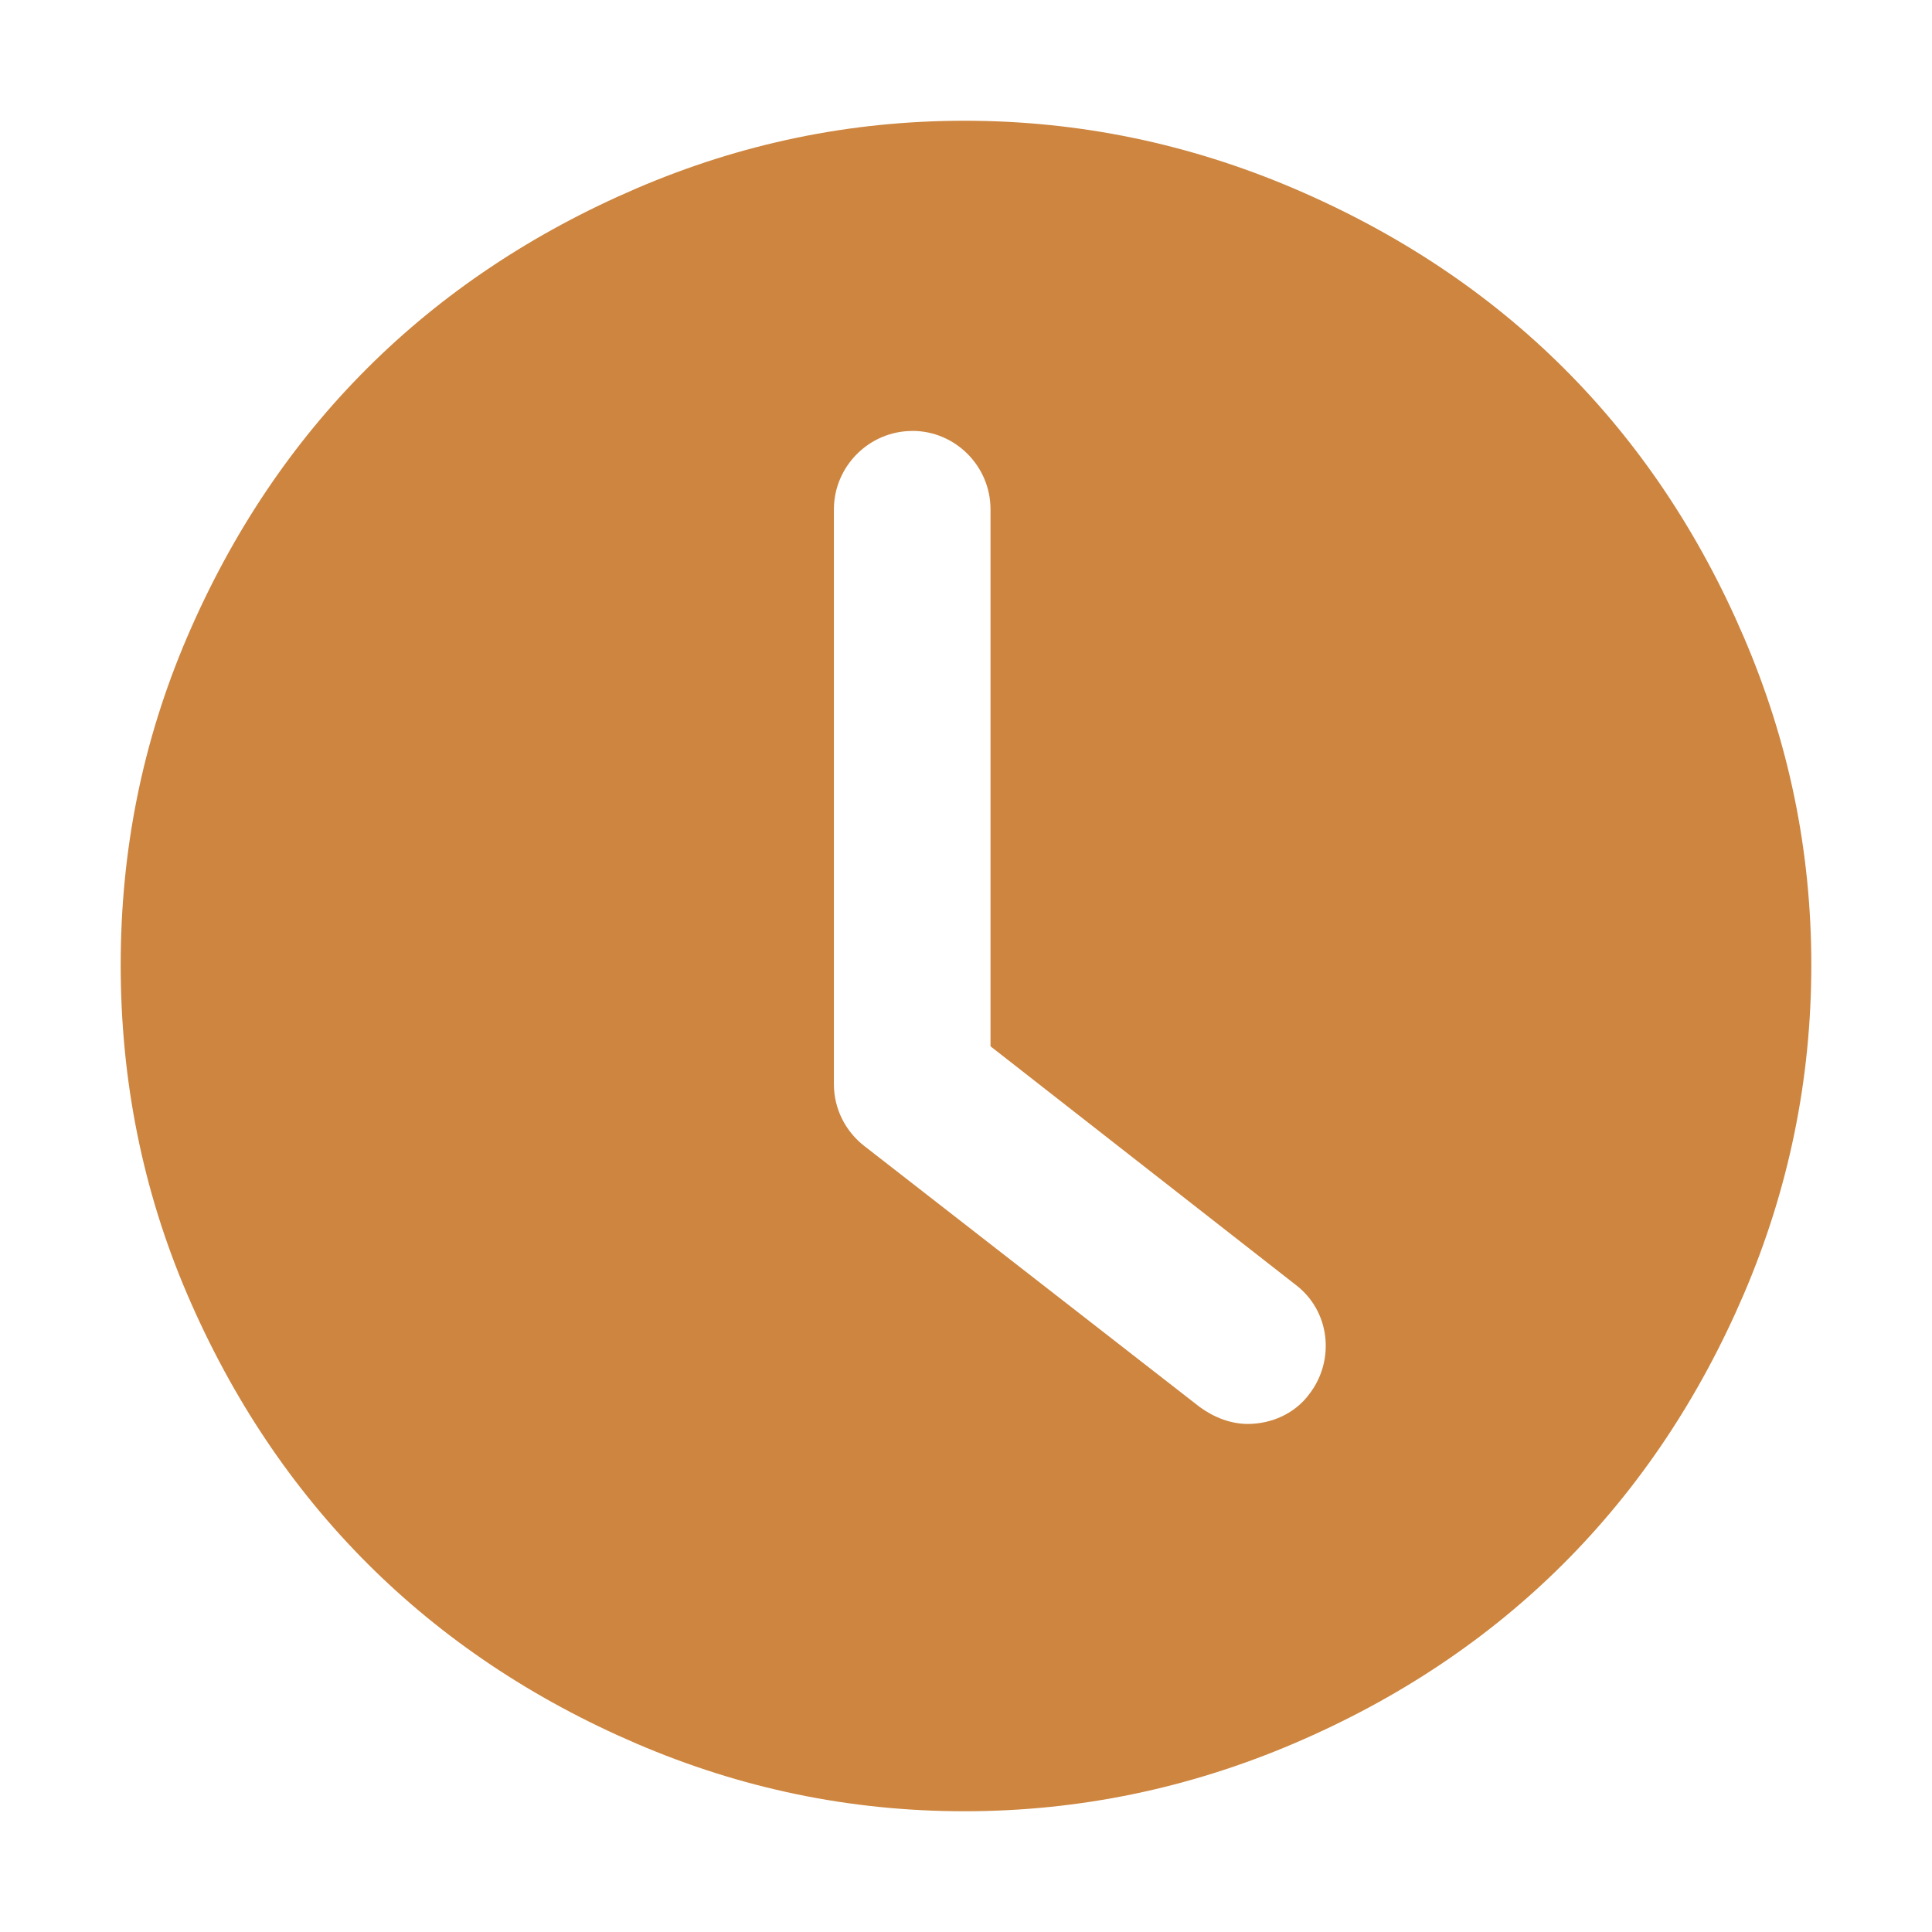
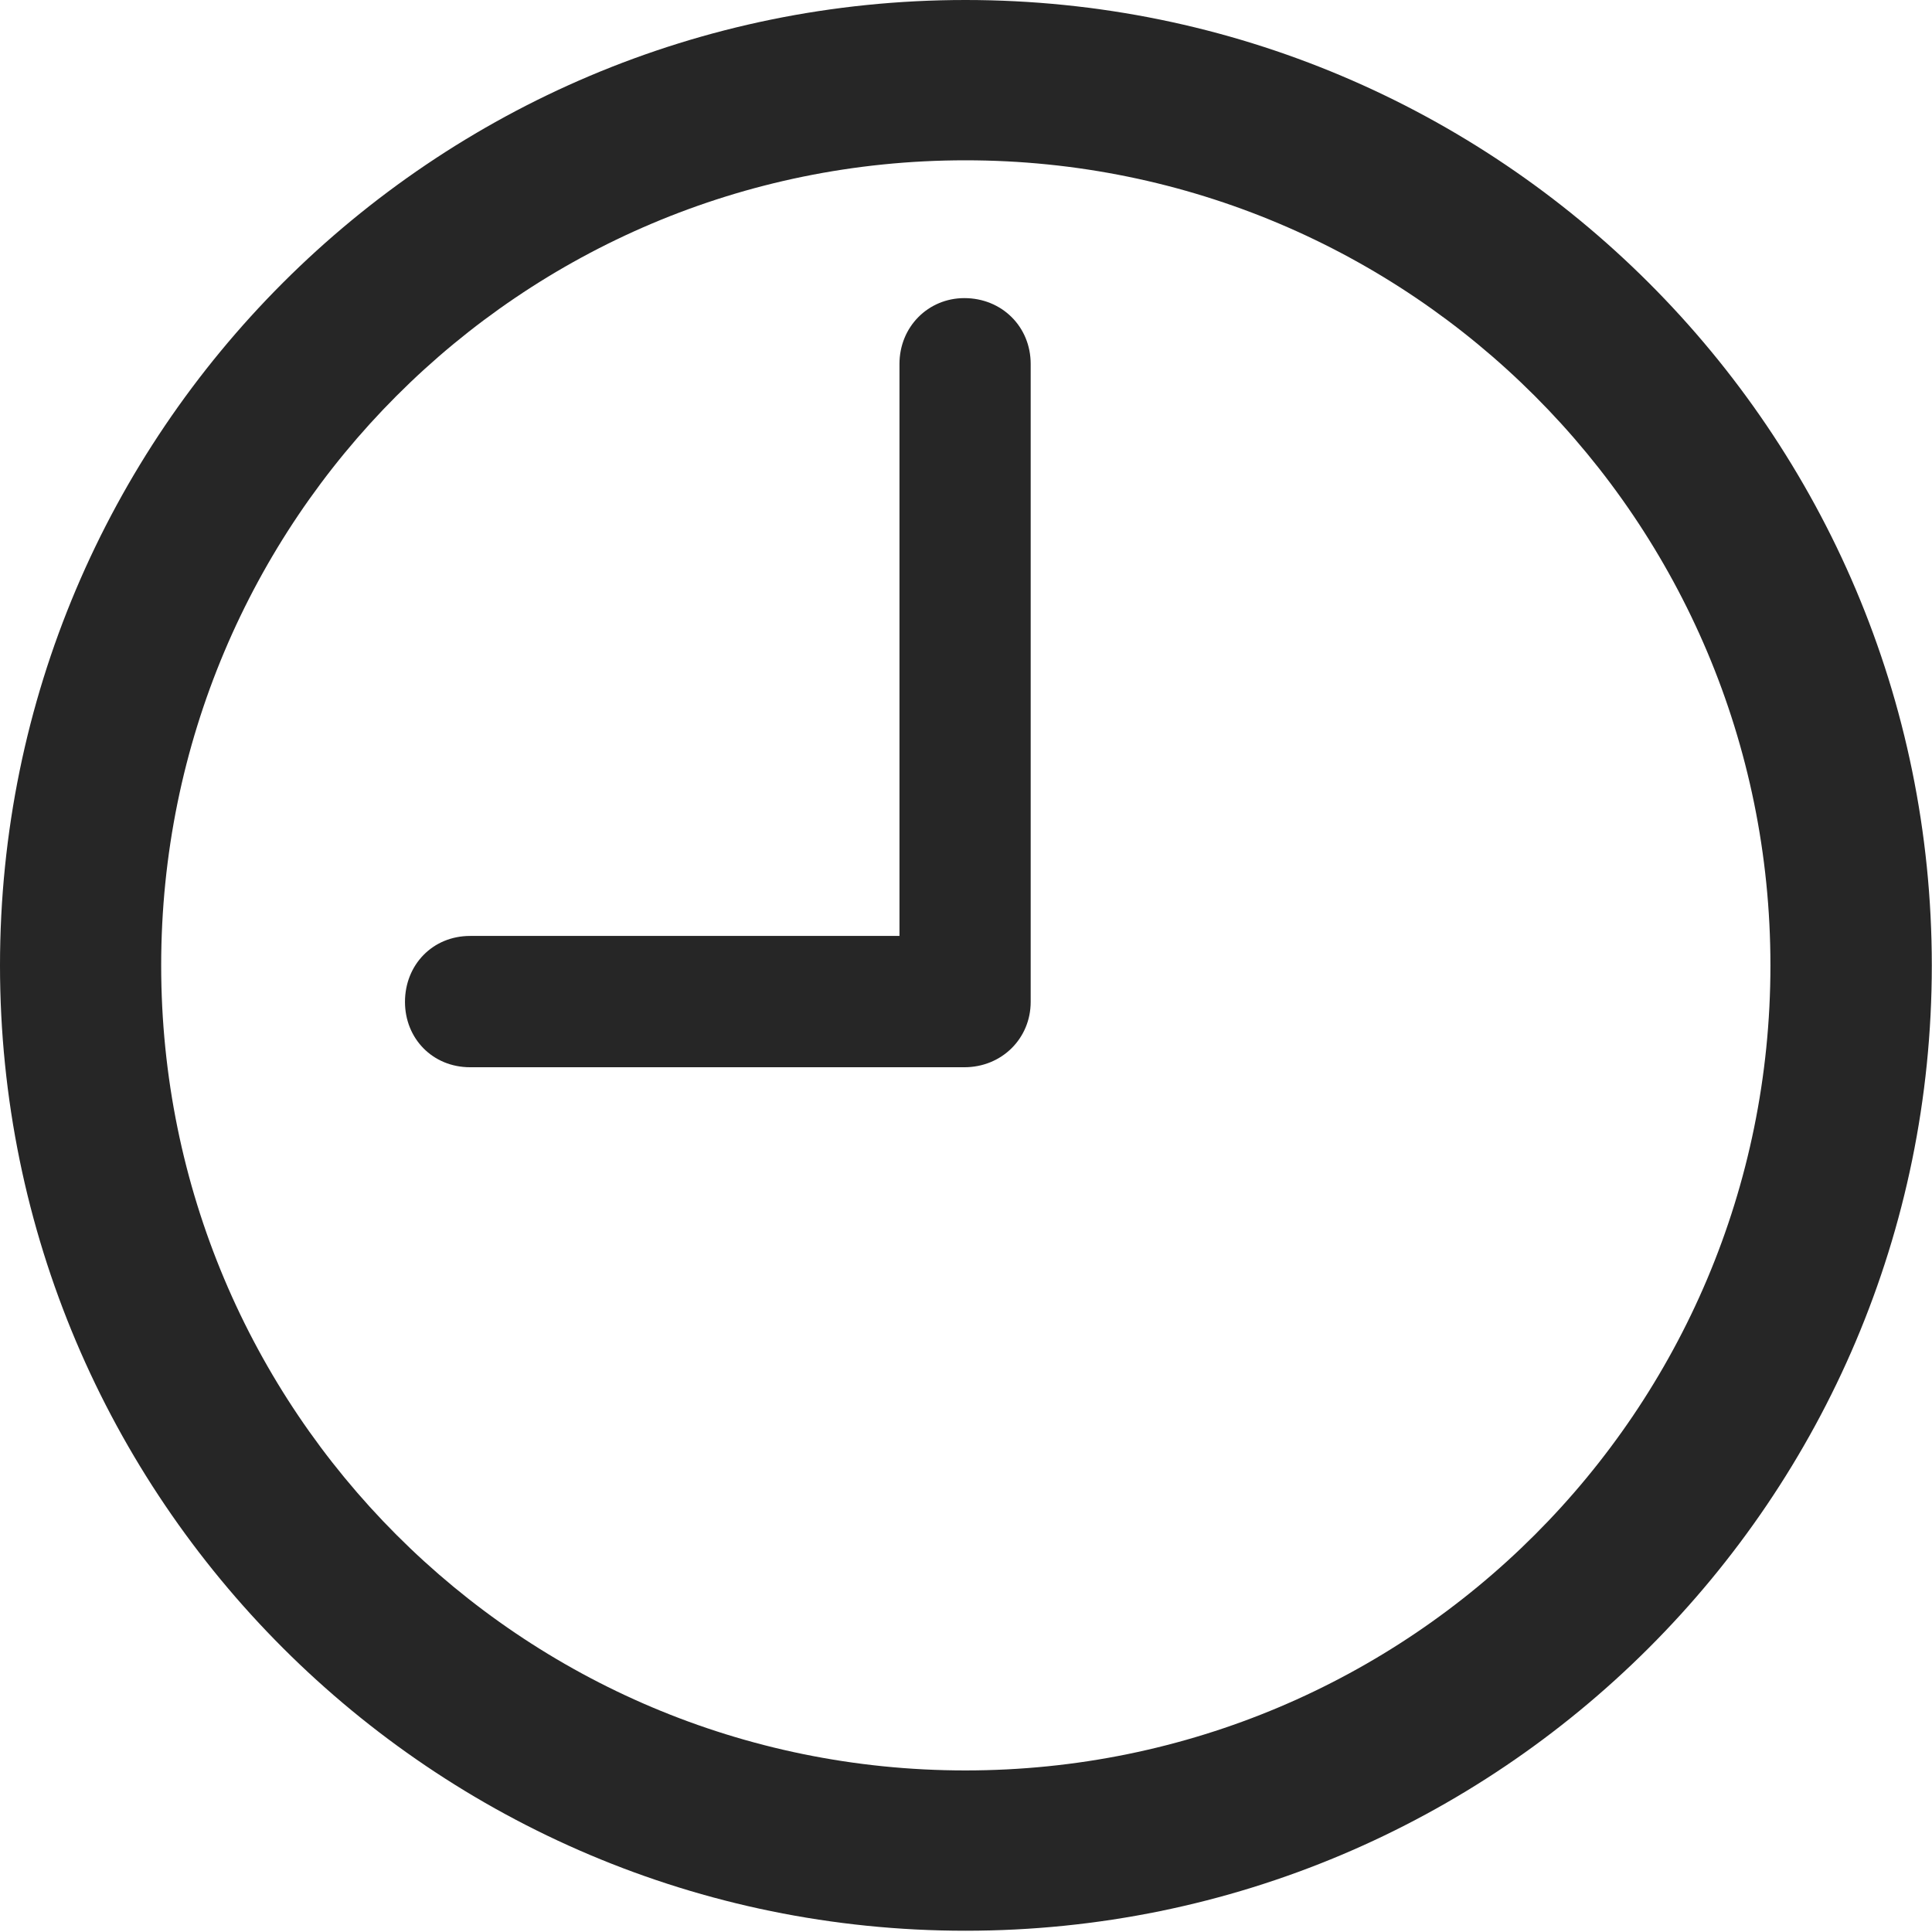
- <svg xmlns="http://www.w3.org/2000/svg" height="32" viewBox="0 0 32 32" width="32">
-   <path d="m15.976 2c-1.898 0-3.702.377-5.435 1.121-3.441 1.477-5.962 3.982-7.441 7.431-.741 1.728-1.101 3.532-1.101 5.431 0 1.899.36 3.724 1.101 5.452 1.479 3.449 4 5.967 7.441 7.444 1.733.744 3.536 1.121 5.435 1.121 1.898 0 3.717-.381 5.452-1.121 3.47-1.481 5.978-4.001 7.455-7.444.743-1.734 1.118-3.552 1.118-5.452 0-1.899-.374-3.697-1.118-5.431-1.476-3.443-3.984-5.95-7.455-7.431-1.734-.74-3.553-1.121-5.452-1.121zm-.865 5.137c.714 0 1.295.585 1.295 1.299v8.894l5.042 3.941c.584.433.672 1.256.239 1.818-.238.325-.629.496-1.019.496-.281 0-.558-.107-.796-.28l-5.561-4.327c-.303-.238-.499-.607-.499-1.019v-9.522c0-.714.585-1.299 1.299-1.299z" fill="#cd853f" />
+ <svg xmlns="http://www.w3.org/2000/svg" version="1.1" viewBox="0 0 19.92 19.922">
+   <g>
+     <rect height="19.922" opacity="0" width="19.92" x="0" y="0" />
+     <path d="M9.955 19.909C15.455 19.909 19.92 15.455 19.92 9.955C19.92 4.454 15.455 0 9.955 0C4.464 0 4.44089e-16 4.454 4.44089e-16 9.955C4.44089e-16 15.455 4.464 19.909 9.955 19.909ZM9.955 18.256C5.366 18.256 1.662 14.544 1.662 9.955C1.662 5.366 5.366 1.653 9.955 1.653C14.544 1.653 18.256 5.366 18.256 9.955C18.256 14.544 14.544 18.256 9.955 18.256Z" fill="black" fill-opacity="0.85" />
+     <path d="M4.848 11.005L9.944 11.005C10.33 11.005 10.628 10.708 10.628 10.331L10.628 3.753C10.628 3.368 10.33 3.074 9.944 3.074C9.573 3.074 9.275 3.368 9.275 3.753L9.275 9.651L4.848 9.651C4.46 9.651 4.176 9.95 4.176 10.331C4.176 10.708 4.46 11.005 4.848 11.005Z" fill="black" fill-opacity="0.85" />
+   </g>
</svg>
